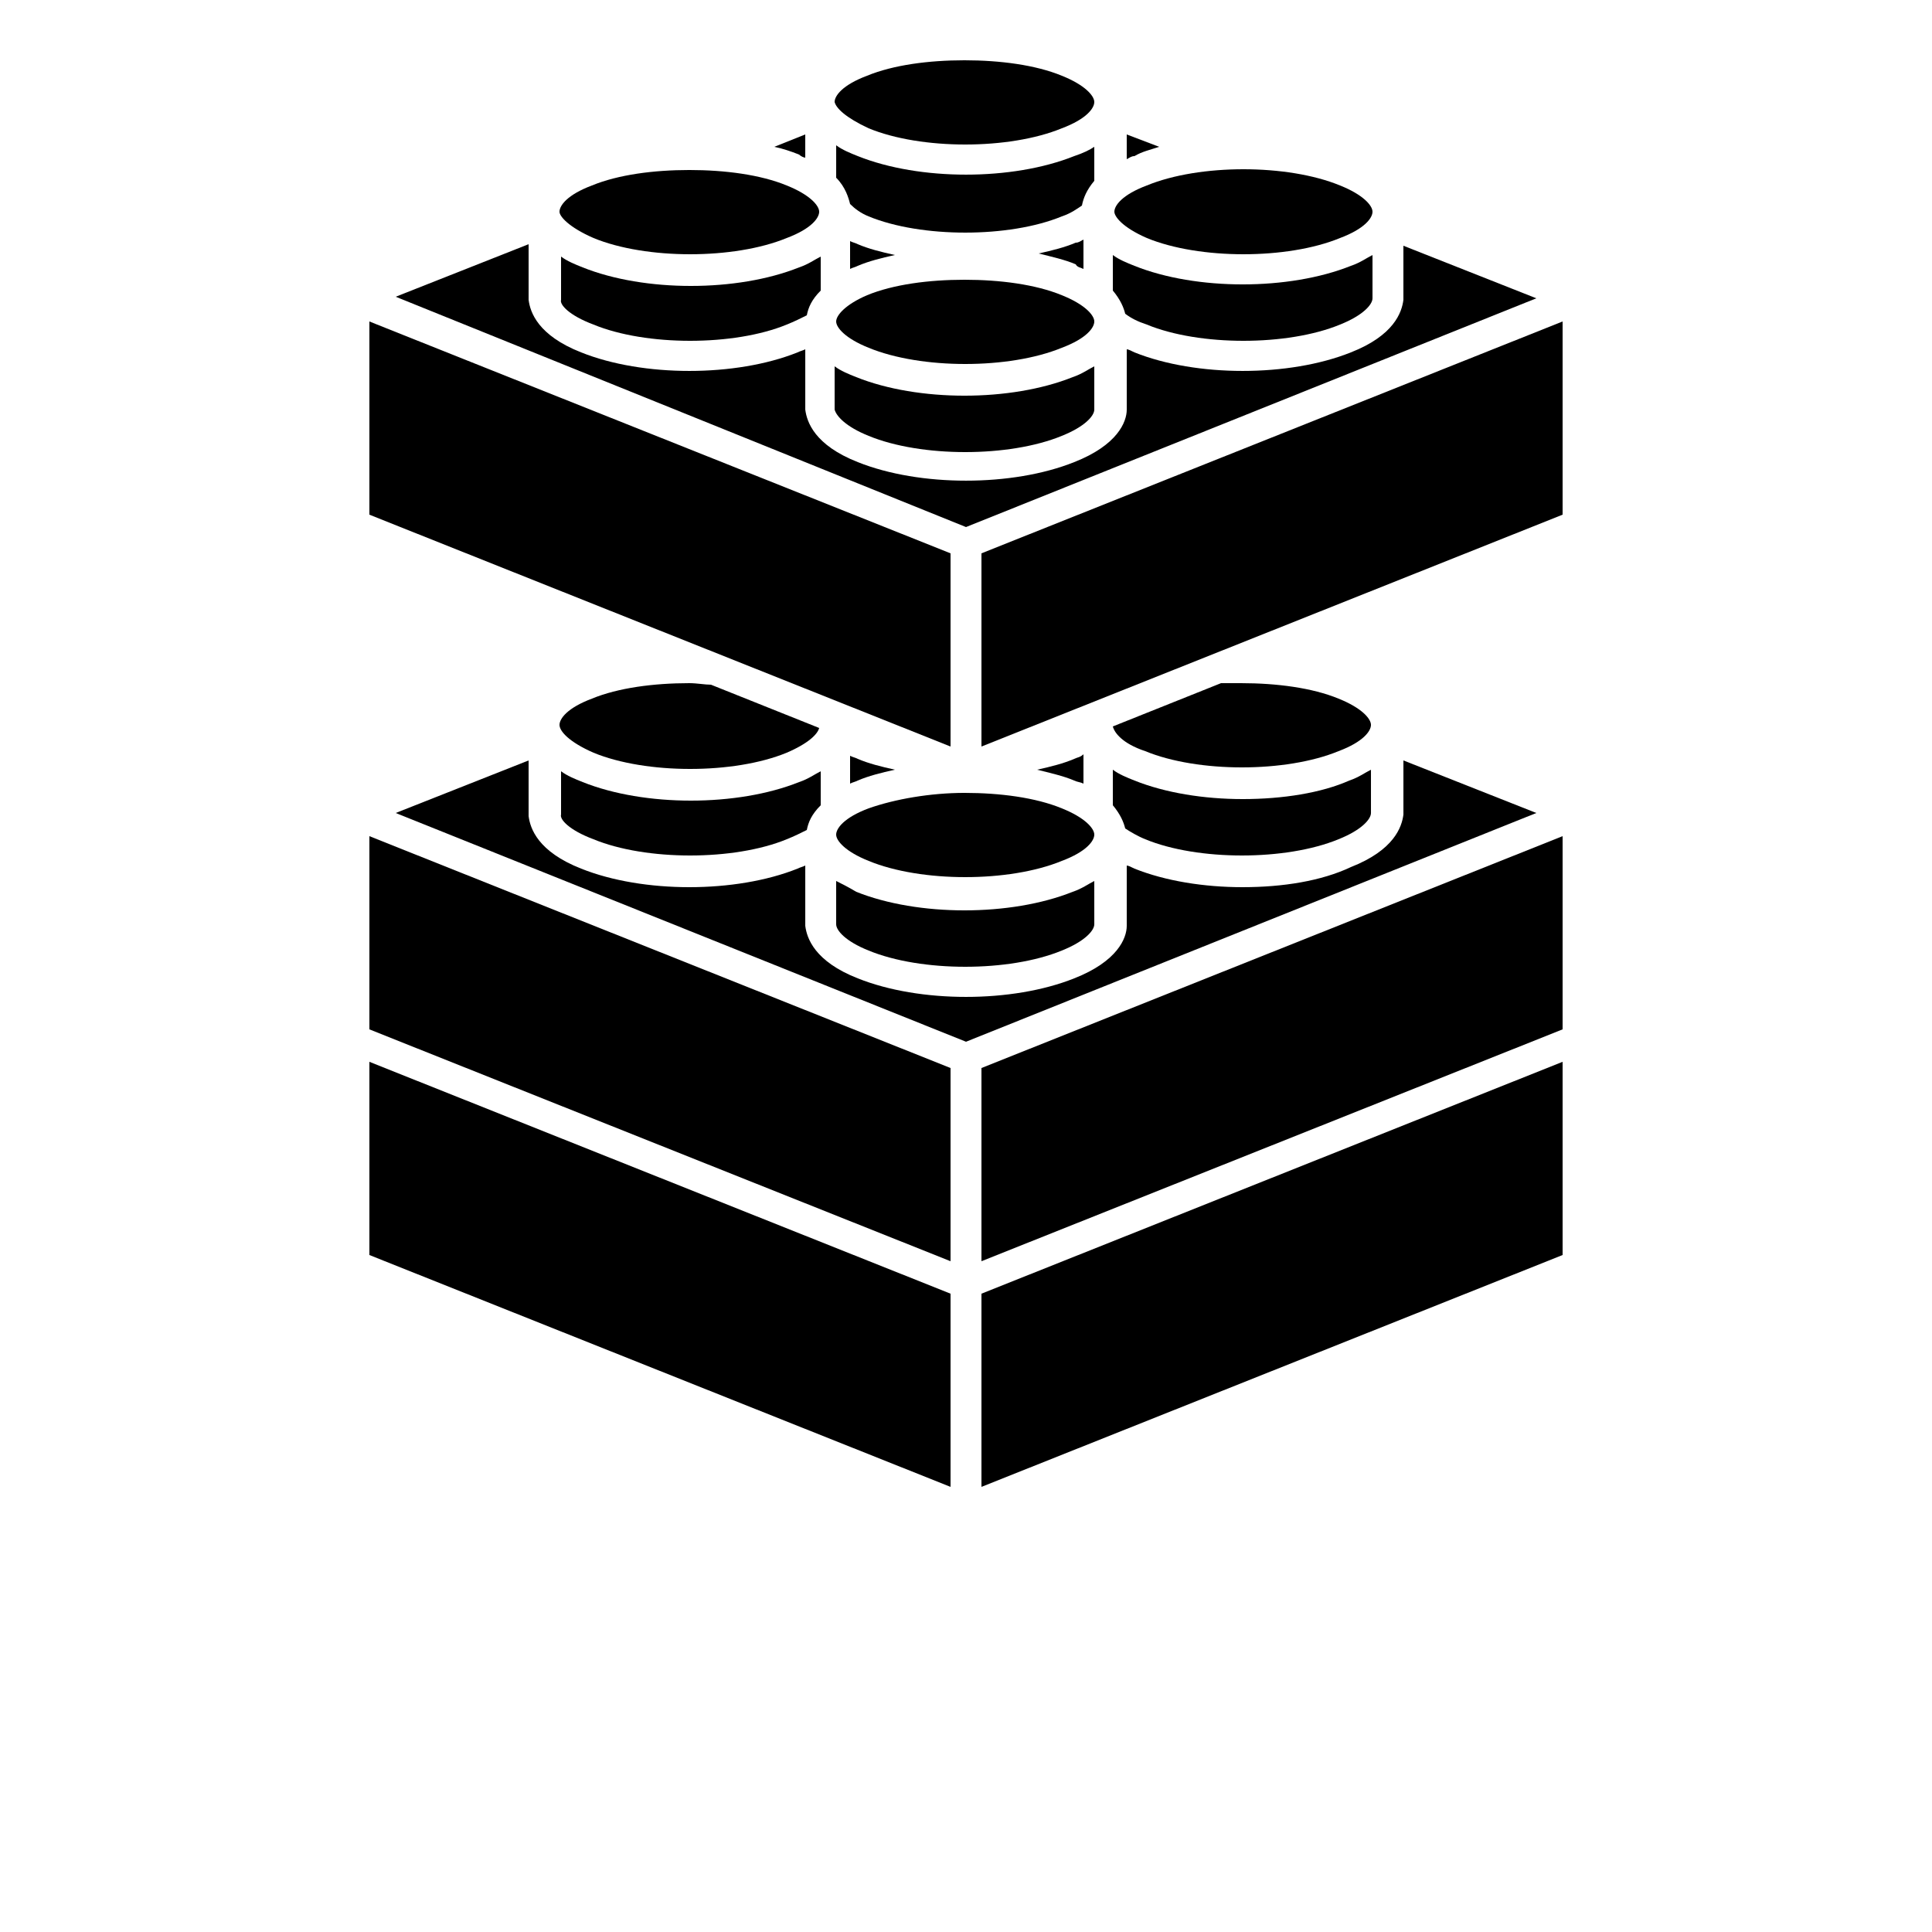
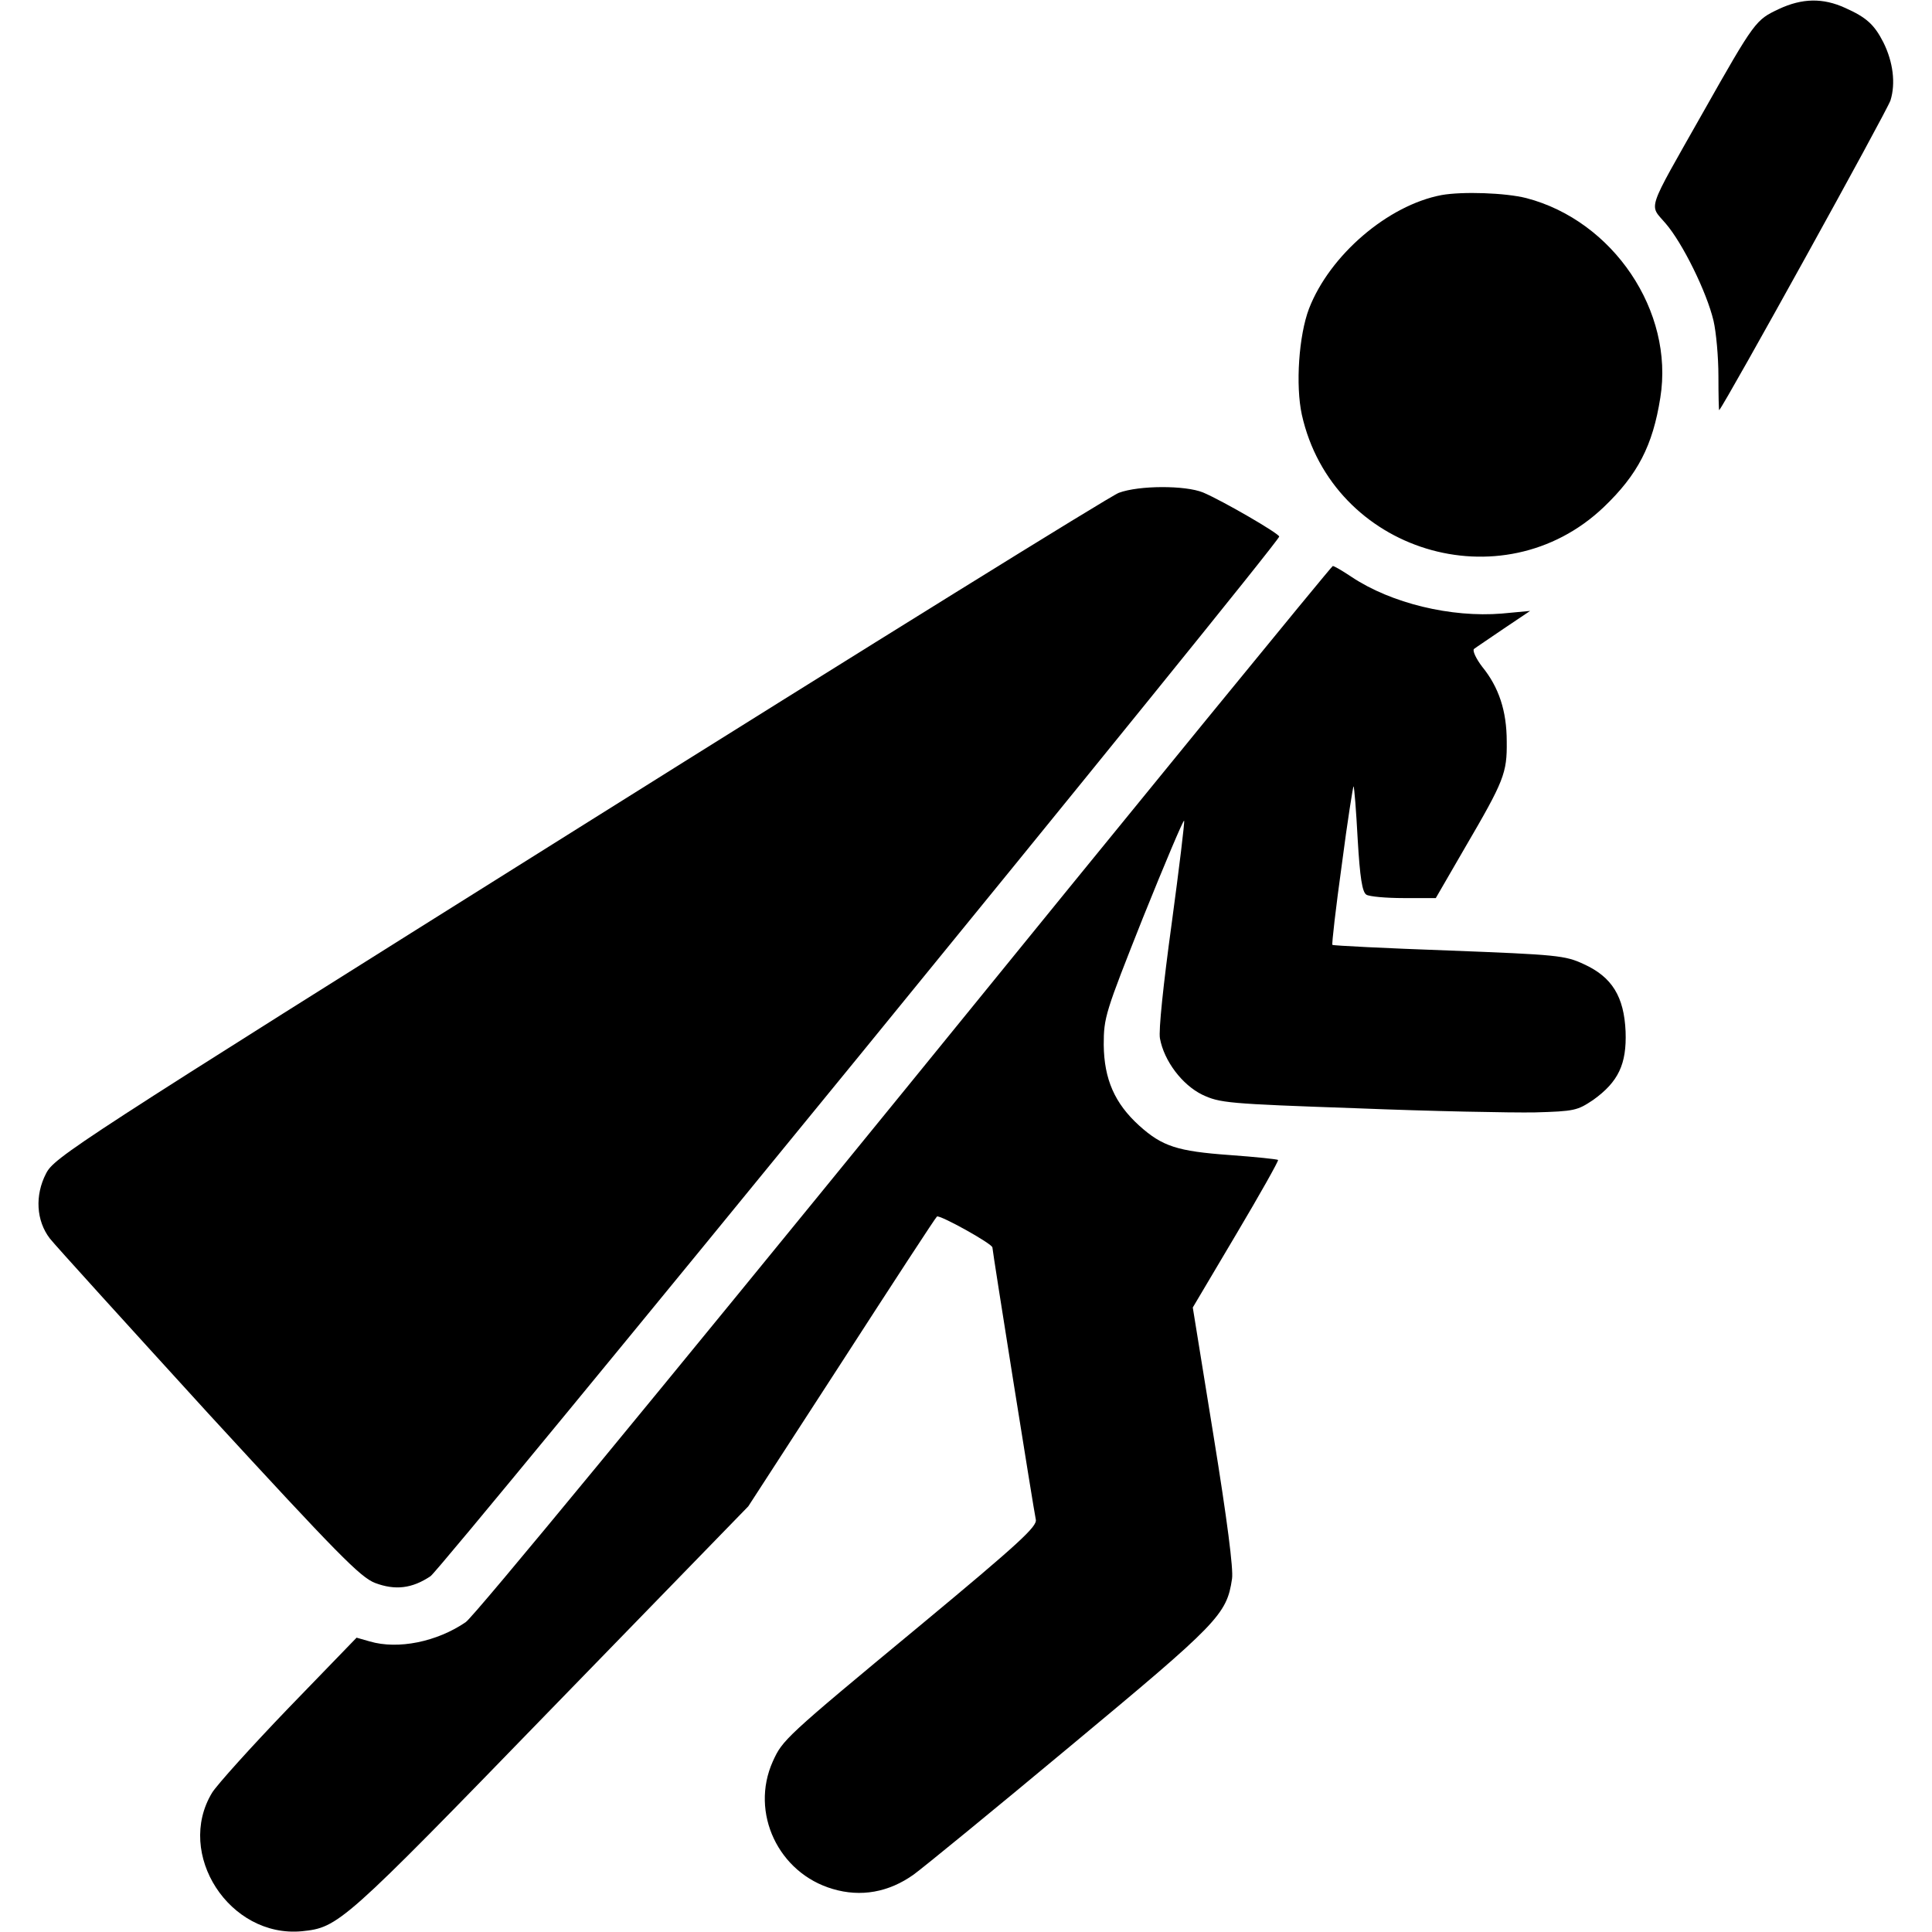
- <svg xmlns="http://www.w3.org/2000/svg" viewBox="0 0 700 700">
-   <defs>
-     <symbol id="a" overflow="visible">
-       <path d="M18.766-1.125c-.969.5-1.98.875-3.031 1.125-1.043.258-2.137.39-3.281.39-3.399 0-6.09-.945-8.079-2.843-1.992-1.906-2.984-4.485-2.984-7.735 0-3.257.992-5.835 2.984-7.734 1.989-1.906 4.68-2.86 8.079-2.86 1.144 0 2.238.133 3.28.391 1.052.25 2.063.625 3.032 1.125v4.219c-.98-.656-1.945-1.14-2.89-1.453a9.532 9.532 0 0 0-3-.469c-1.876 0-3.352.606-4.423 1.813-1.074 1.199-1.609 2.855-1.609 4.968 0 2.106.535 3.762 1.61 4.97C9.523-4.02 11-3.423 12.874-3.423c1.051 0 2.051-.148 3-.453.946-.312 1.91-.8 2.891-1.469z" />
-     </symbol>
-     <symbol id="b" overflow="visible">
-       <path d="M13.734-11.141a6.765 6.765 0 0 0-1.297-.438 5.346 5.346 0 0 0-1.265-.156c-1.262 0-2.231.406-2.907 1.219-.68.805-1.015 1.953-1.015 3.453V0H2.36v-15.312h4.89v2.515c.625-1 1.344-1.726 2.156-2.187.82-.469 1.8-.703 2.937-.703.164 0 .344.011.532.03.195.013.476.04.843.079z" />
-     </symbol>
-     <symbol id="c" overflow="visible">
-       <path d="M17.641-7.703v1.406H6.188c.125 1.148.54 2.008 1.25 2.578.707.574 1.703.86 2.984.86a11.52 11.52 0 0 0 3.157-.454 16.707 16.707 0 0 0 3.328-1.39v3.765a20.629 20.629 0 0 1-3.47.985A18.006 18.006 0 0 1 9.97.39C7.196.39 5.04-.313 3.5-1.72 1.97-3.125 1.203-5.098 1.203-7.64c0-2.5.754-4.46 2.266-5.89 1.508-1.438 3.582-2.157 6.219-2.157 2.406 0 4.332.731 5.781 2.188 1.445 1.45 2.172 3.383 2.172 5.797zM12.61-9.328c0-.926-.274-1.672-.813-2.234-.543-.57-1.25-.86-2.125-.86-.949 0-1.719.266-2.312.797s-.965 1.297-1.11 2.297z" />
-     </symbol>
-     <symbol id="d" overflow="visible">
-       <path d="M9.219-6.89c-1.024 0-1.793.171-2.313.515-.511.344-.765.855-.765 1.531 0 .625.207 1.117.625 1.469.414.344.988.516 1.718.516.926 0 1.704-.328 2.329-.985.632-.664.953-1.492.953-2.484v-.563zm7.469-1.844V0h-4.922v-2.266c-.657.93-1.399 1.606-2.22 2.032-.823.414-1.823.625-3 .625-1.585 0-2.87-.457-3.859-1.375-.992-.926-1.484-2.13-1.484-3.61 0-1.789.613-3.101 1.844-3.937 1.238-.844 3.18-1.266 5.828-1.266h2.89v-.39c0-.77-.308-1.333-.921-1.688-.617-.363-1.57-.547-2.86-.547-1.054 0-2.03.106-2.937.313-.899.21-1.73.523-2.5.937v-3.734c1.039-.25 2.086-.442 3.14-.578a25.68 25.68 0 0 1 3.188-.204c2.758 0 4.75.547 5.969 1.641 1.226 1.086 1.844 2.856 1.844 5.313z" />
-     </symbol>
-     <symbol id="e" overflow="visible">
-       <path d="M7.703-19.656v4.344h5.047v3.5H7.703v6.5c0 .71.14 1.187.422 1.437s.836.375 1.672.375h2.515V0H8.125C6.187 0 4.812-.398 4-1.203c-.805-.812-1.203-2.18-1.203-4.11v-6.5H.375v-3.5h2.422v-4.343z" />
-     </symbol>
-     <symbol id="f" overflow="visible">
-       <path d="M12.766-13.078v-8.203h4.922v21.28h-4.922v-2.218c-.668.906-1.406 1.57-2.219 1.985S8.79.39 7.72.39c-1.887 0-3.434-.75-4.64-2.25-1.211-1.5-1.813-3.426-1.813-5.782 0-2.363.602-4.297 1.812-5.797 1.207-1.5 2.754-2.25 4.641-2.25 1.063 0 2 .215 2.813.641.82.43 1.566 1.086 2.234 1.969zM9.547-3.156c1.04 0 1.836-.379 2.39-1.14.552-.77.829-1.883.829-3.344 0-1.457-.277-2.567-.828-3.329-.555-.77-1.352-1.156-2.39-1.156-1.044 0-1.84.387-2.391 1.156-.555.762-.829 1.872-.829 3.329 0 1.46.274 2.574.829 3.343.55.762 1.347 1.14 2.39 1.14z" />
-     </symbol>
-     <symbol id="g" overflow="visible">
-       <path d="M10.5-3.156c1.05 0 1.852-.38 2.406-1.14.551-.77.828-1.884.828-3.345 0-1.457-.277-2.566-.828-3.328-.554-.77-1.355-1.156-2.406-1.156-1.055 0-1.86.387-2.422 1.156-.555.774-.828 1.883-.828 3.328 0 1.45.273 2.559.828 3.329.563.773 1.367 1.156 2.422 1.156zm-3.25-9.922c.676-.883 1.422-1.54 2.234-1.969.82-.426 1.766-.64 2.829-.64 1.894 0 3.445.75 4.656 2.25 1.207 1.5 1.812 3.433 1.812 5.796 0 2.356-.605 4.282-1.812 5.782C15.758-.36 14.207.39 12.312.39 11.25.39 10.305.18 9.484-.234 8.672-.66 7.926-1.32 7.25-2.22V0H2.36v-21.281h4.89z" />
-     </symbol>
-     <symbol id="h" overflow="visible">
-       <path d="M.344-15.312h4.89L9.36-4.921l3.5-10.391h4.89L11.313 1.454c-.648 1.695-1.402 2.883-2.265 3.562-.867.688-2 1.032-3.406 1.032H2.797v-3.22h1.531c.832 0 1.438-.136 1.813-.405.382-.262.68-.73.89-1.407l.14-.421z" />
-     </symbol>
-     <symbol id="i" overflow="visible">
-       <path d="M16.547-12.766c.613-.945 1.348-1.672 2.203-2.172.852-.5 1.79-.75 2.813-.75 1.757 0 3.097.547 4.015 1.64.926 1.087 1.39 2.657 1.39 4.72V0h-4.921v-8.345c.008-.132.016-.32.016-.562 0-1.082-.165-1.863-.485-2.343-.312-.489-.824-.735-1.531-.735-.93 0-1.648.387-2.156 1.156-.512.762-.774 1.868-.782 3.313v7.515h-4.921v-7.984c0-1.695-.149-2.785-.438-3.266-.293-.488-.812-.734-1.562-.734-.938 0-1.665.387-2.172 1.156-.512.762-.766 1.86-.766 3.297V0H2.328v-15.312H7.25v2.235c.602-.864 1.29-1.516 2.063-1.953a5.186 5.186 0 0 1 2.578-.657c1.062 0 2 .258 2.812.766.813.512 1.426 1.23 1.844 2.156z" />
-     </symbol>
-     <symbol id="j" overflow="visible">
-       <path d="M2.36-15.312h4.89V0H2.36zm0-5.969h4.89v4H2.36z" />
-     </symbol>
-     <symbol id="k" overflow="visible">
-       <path d="M2.36-21.281h4.89v11.594l5.625-5.625h5.688l-7.47 7.031L19.157 0H13.22l-5.97-6.39V0H2.36z" />
-     </symbol>
-     <symbol id="l" overflow="visible">
-       <path d="M14.719-14.828v3.984a7.612 7.612 0 0 0-2-1.015 6.629 6.629 0 0 0-2.078-.328c-1.367 0-2.434.402-3.203 1.203-.762.793-1.14 1.906-1.14 3.344 0 1.43.378 2.543 1.14 3.343.77.793 1.836 1.188 3.203 1.188.758 0 1.484-.11 2.172-.328a6.412 6.412 0 0 0 1.906-1.016v4c-.762.281-1.54.488-2.328.625a13.04 13.04 0 0 1-2.375.219C7.254.39 5.094-.316 3.53-1.734 1.977-3.148 1.203-5.117 1.203-7.64c0-2.531.774-4.504 2.328-5.922 1.563-1.414 3.723-2.125 6.485-2.125.8 0 1.594.074 2.375.219.781.136 1.555.351 2.328.64z" />
-     </symbol>
-     <symbol id="m" overflow="visible">
-       <path d="M9.64-12.188c-1.085 0-1.914.39-2.484 1.172-.574.781-.86 1.906-.86 3.375s.286 2.594.86 3.375c.57.773 1.399 1.156 2.485 1.156 1.062 0 1.875-.383 2.437-1.156.57-.781.86-1.906.86-3.375s-.29-2.594-.86-3.375c-.562-.781-1.375-1.172-2.437-1.172zm0-3.5c2.633 0 4.692.715 6.172 2.14 1.477 1.419 2.22 3.387 2.22 5.907 0 2.512-.743 4.48-2.22 5.906C14.333-.317 12.274.39 9.642.39c-2.649 0-4.715-.707-6.203-2.125-1.493-1.426-2.235-3.394-2.235-5.906 0-2.52.742-4.488 2.235-5.906 1.488-1.426 3.554-2.141 6.203-2.141z" />
-     </symbol>
-     <symbol id="n" overflow="visible">
-       <path d="M17.75-9.328V0h-4.922v-7.14c0-1.32-.031-2.235-.094-2.735s-.168-.867-.312-1.11a1.994 1.994 0 0 0-.781-.734 2.295 2.295 0 0 0-1.11-.265c-1.023 0-1.824.398-2.406 1.187-.586.781-.875 1.871-.875 3.266v7.53H2.36v-15.311h4.89v2.234c.738-.883 1.52-1.539 2.344-1.969.832-.425 1.75-.64 2.75-.64 1.77 0 3.113.547 4.031 1.64.914 1.086 1.375 2.657 1.375 4.72z" />
-     </symbol>
-     <symbol id="o" overflow="visible">
-       <path d="M12.422-21.281v3.219H9.719c-.688 0-1.172.125-1.453.375-.274.25-.406.687-.406 1.312v1.063h4.187v3.5H7.86V0H2.969v-11.812H.531v-3.5H2.97v-1.063c0-1.664.46-2.898 1.39-3.703.926-.8 2.368-1.203 4.329-1.203z" />
-     </symbol>
-     <symbol id="p" overflow="visible">
-       <path d="M17.75-9.328V0h-4.922v-7.11c0-1.343-.031-2.265-.094-2.765s-.168-.867-.312-1.11a1.994 1.994 0 0 0-.781-.734 2.295 2.295 0 0 0-1.11-.265c-1.023 0-1.824.398-2.406 1.187-.586.781-.875 1.871-.875 3.266v7.53H2.36v-21.28h4.89v8.203c.738-.883 1.52-1.54 2.344-1.969.832-.426 1.75-.64 2.75-.64 1.77 0 3.113.546 4.031 1.64.914 1.086 1.375 2.656 1.375 4.719z" />
-     </symbol>
-     <symbol id="q" overflow="visible">
-       <path d="M2.578-20.406h5.875l7.422 14v-14h4.984V0h-5.875L7.563-14V0H2.578z" />
-     </symbol>
-     <symbol id="r" overflow="visible">
-       <path d="M2.188-5.969v-9.344h4.921v1.532c0 .836-.007 1.875-.015 3.125-.012 1.25-.016 2.086-.016 2.5 0 1.242.031 2.132.094 2.672.07.542.18.933.328 1.171.207.325.473.575.797.75.32.168.691.25 1.11.25 1.019 0 1.82-.39 2.406-1.171.582-.782.875-1.868.875-3.266v-7.563h4.89V0h-4.89v-2.218c-.743.898-1.524 1.558-2.344 1.984C9.519.179 8.609.39 7.609.39c-1.761 0-3.105-.54-4.03-1.625-.93-1.082-1.391-2.66-1.391-4.734z" />
-     </symbol>
-     <symbol id="s" overflow="visible">
-       <path d="M2.578-20.406h8.735c2.593 0 4.581.578 5.968 1.734 1.395 1.149 2.094 2.79 2.094 4.922 0 2.137-.7 3.782-2.094 4.938-1.386 1.156-3.375 1.734-5.968 1.734H7.828V0h-5.25zm5.25 3.813v5.703h2.922c1.02 0 1.805-.25 2.36-.75.562-.5.843-1.203.843-2.11 0-.914-.281-1.617-.844-2.11-.554-.487-1.34-.734-2.359-.734z" />
-     </symbol>
-     <symbol id="t" overflow="visible">
-       <path d="M2.36-15.312h4.89V-.281c0 2.05-.496 3.617-1.484 4.703-.98 1.082-2.407 1.625-4.282 1.625H-.937V2.828h.859c.926 0 1.562-.21 1.906-.625.352-.418.531-1.246.531-2.484zm0-5.969h4.89v4H2.36z" />
-     </symbol>
-   </defs>
-   <path d="m133.84 454.72 210.56 84v-70l-210.56-84zM355.6 538.72l210.56-84v-70l-210.56 84zM133.84 372.96l210.56 84v-70l-210.56-84zM355.6 456.96l210.56-84v-70l-210.56 84zM392.56 283.92v-10.641c-1.117 1.117-2.238 1.117-3.36 1.68-3.921 1.68-8.398 2.8-13.44 3.922 4.48 1.12 9.52 2.238 13.44 3.922 1.122.554 2.243.554 3.36 1.117zM310.8 274.96c-1.121-.559-1.68-.559-2.8-1.121v10.078c1.12-.559 1.679-.559 2.8-1.121 3.922-1.68 8.398-2.801 13.441-3.922-5.043-1.113-9.523-2.235-13.441-3.914z" />
-   <path d="M450.24 321.44c-14 0-28-2.238-39.199-6.719-1.121-.558-2.238-1.12-2.8-1.12V335.44c0 4.48-3.36 12.879-19.04 19.039-11.199 4.48-25.199 6.718-39.199 6.718s-28-2.238-39.199-6.718c-15.68-6.16-18.48-14.56-19.039-19.04v-21.838c-1.12.558-1.68.558-2.8 1.12-11.2 4.48-25.2 6.719-39.2 6.719s-28-2.238-39.199-6.719c-15.68-6.16-18.48-14.559-19.039-19.039v-20.16l-48.16 19.039 206.64 82.879 206.64-82.88-48.16-19.038v19.597c-.558 4.48-3.359 12.88-19.039 19.04-10.64 5.038-24.64 7.28-39.203 7.28z" />
-   <path d="M215.04 304.08c19.039 7.84 50.961 7.84 70 0 2.8-1.121 5.04-2.238 7.281-3.36.559-2.8 1.68-5.601 5.04-8.96v-12.32c-2.239 1.12-4.481 2.8-7.84 3.922-11.2 4.48-25.2 6.718-39.2 6.718s-28-2.238-39.199-6.718c-2.8-1.122-5.601-2.239-7.84-3.922v15.68c-.562 1.683 2.798 5.6 11.759 8.96z" />
-   <path d="M215.04 272.72c19.039 7.84 50.961 7.84 70 0 7.84-3.36 11.199-6.719 11.762-8.96l-39.199-15.68c-2.238 0-5.04-.56-7.84-.56-12.879 0-25.762 1.68-35.28 5.602-8.962 3.36-11.763 7.281-11.763 9.52s3.36 6.16 12.32 10.078zM450.24 289.52c-14 0-28-2.238-39.199-6.719-2.8-1.12-5.602-2.238-7.84-3.922v12.88c2.801 3.359 3.922 6.16 4.48 8.398 1.68 1.12 4.481 2.8 7.282 3.922 19.039 7.84 50.96 7.84 70 0 8.398-3.36 11.762-7.282 11.762-9.52V278.88c-2.238 1.12-4.48 2.8-7.84 3.921-10.082 4.48-24.082 6.72-38.645 6.72z" />
-   <path d="m442.4 247.52-39.199 15.68c.559 2.238 3.36 6.16 11.762 8.96 19.039 7.84 50.961 7.84 70 0 8.96-3.359 11.762-7.28 11.762-9.519s-3.36-6.16-11.762-9.52c-9.52-3.921-22.398-5.6-35.281-5.6h-7.281zM302.96 319.2v15.68c0 2.238 3.36 6.16 11.762 9.52 19.039 7.839 50.961 7.839 70 0 8.398-3.36 11.762-7.282 11.762-9.52v-.559l-.004-15.121c-2.238 1.121-4.48 2.8-7.84 3.922-11.199 4.48-25.199 6.719-39.199 6.719s-28-2.239-39.199-6.72c-2.8-1.679-5.043-2.8-7.28-3.921z" />
-   <path d="M314.72 292.88c-8.96 3.36-11.762 7.281-11.762 9.52 0 2.238 3.36 6.16 11.762 9.519 19.039 7.84 50.961 7.84 70 0 8.96-3.36 11.762-7.281 11.762-9.52 0-2.238-3.36-6.16-11.762-9.519-9.52-3.922-22.398-5.602-35.281-5.602-12.316.004-25.199 2.243-34.719 5.602zM355.6 270.48l210.56-84v-70l-210.56 84zM344.4 200.48l-210.56-84v70l210.56 84zM556.64 108.08l-48.16-19.039V108.639c-.559 4.48-3.36 12.879-19.039 19.039-11.199 4.48-25.199 6.718-39.199 6.718s-28-2.238-39.199-6.718c-1.121-.559-2.238-1.122-2.8-1.122V148.397c0 4.48-3.36 12.878-19.04 19.038-11.199 4.48-25.199 6.719-39.199 6.719s-28-2.238-39.199-6.719c-15.68-6.16-18.48-14.559-19.039-19.039V126.557c-1.12.558-1.68.558-2.8 1.12-11.2 4.481-25.2 6.72-39.2 6.72s-28-2.239-39.199-6.72c-15.68-6.16-18.48-14.558-19.039-19.038V88.478l-48.16 19.039 206.63 83.445z" />
-   <path d="M392.56 97.441V86.8c-1.121.559-1.68 1.121-2.8 1.121-3.923 1.68-8.4 2.8-13.442 3.922 4.48 1.121 9.52 2.238 13.441 3.922.563 1.113 1.684 1.113 2.801 1.676zM310.8 88.48c-1.121-.559-1.68-.559-2.8-1.121v10.078c1.12-.559 1.679-.559 2.8-1.121 3.922-1.68 8.398-2.801 13.441-3.922-5.043-1.113-9.523-2.234-13.441-3.914zM291.76 57.121v-8.402l-11.199 4.48c2.8.559 6.16 1.68 8.96 2.801.556.559 1.677 1.121 2.24 1.121zM420 53.199l-11.762-4.48v8.96c1.121-.558 1.68-1.12 2.8-1.12 2.802-1.68 5.602-2.239 8.962-3.36zM314.72 78.398c19.039 7.84 50.961 7.84 70 0 3.36-1.121 5.602-2.8 7.281-3.922.559-2.8 1.68-5.601 4.48-8.96V53.198c-1.679 1.121-3.921 2.242-7.28 3.36-11.2 4.48-25.2 6.718-39.2 6.718s-28-2.238-39.198-6.718c-2.801-1.121-5.602-2.239-7.84-3.922v11.762c3.36 3.36 4.48 7.28 5.039 9.52 1.68 1.683 3.922 3.363 6.719 4.48z" />
-   <path d="M314.72 46.48c19.039 7.84 50.961 7.84 70 0 8.96-3.36 11.762-7.281 11.762-9.52 0-2.238-3.36-6.16-11.762-9.519-9.52-3.922-22.398-5.602-35.281-5.602-12.879 0-25.762 1.68-35.281 5.602-8.96 3.36-11.762 7.281-11.762 9.52.566 2.238 3.926 5.597 12.324 9.519zM215.04 117.6c19.039 7.84 50.961 7.84 70 0 2.8-1.121 5.04-2.238 7.281-3.36.559-2.8 1.68-5.601 5.04-8.96V92.96c-2.239 1.12-4.481 2.8-7.84 3.922-11.2 4.48-25.2 6.718-39.2 6.718s-28-2.238-39.199-6.718c-2.8-1.122-5.601-2.239-7.84-3.922v15.68c-.562 1.679 2.798 5.597 11.759 8.96z" />
-   <path d="M215.04 86.238c19.039 7.84 50.961 7.84 70 0 8.96-3.36 11.762-7.281 11.762-9.52s-3.36-6.16-11.762-9.519c-9.52-3.922-22.398-5.602-35.281-5.602-12.879 0-25.762 1.68-35.281 5.602-8.96 3.36-11.762 7.281-11.762 9.52.004 1.68 3.363 5.601 12.324 9.519zM415.52 117.6c19.039 7.84 50.961 7.84 70 0 8.398-3.36 11.762-7.281 11.762-9.52V92.401c-2.238 1.121-4.48 2.8-7.84 3.922-11.199 4.48-25.199 6.719-39.199 6.719s-28-2.239-39.199-6.72c-2.8-1.12-5.601-2.237-7.84-3.921v12.879c2.801 3.36 3.922 6.16 4.48 8.398 2.24 1.68 4.477 2.801 7.837 3.922z" />
-   <path d="M415.52 86.238c19.039 7.84 50.961 7.84 70 0 8.96-3.36 11.762-7.281 11.762-9.52s-3.36-6.16-11.762-9.519c-19.039-7.84-50.961-7.84-70 0-8.96 3.36-11.762 7.281-11.762 9.52.004 1.68 2.8 5.601 11.762 9.519zM314.72 157.92c19.039 7.84 50.961 7.84 70 0 8.398-3.36 11.762-7.281 11.762-9.52v-15.679c-2.238 1.121-4.48 2.8-7.84 3.922-11.199 4.48-25.199 6.719-39.199 6.719s-28-2.239-39.199-6.72c-2.8-1.12-5.601-2.237-7.84-3.921v15.68c.559 2.238 3.918 6.156 12.316 9.519z" />
-   <path d="M302.96 116.48c0 2.238 3.36 6.16 11.762 9.52 19.039 7.84 50.961 7.84 70 0 8.96-3.36 11.762-7.282 11.762-9.52s-3.36-6.16-11.762-9.52c-9.52-3.921-22.398-5.601-35.281-5.601-12.879 0-25.762 1.68-35.281 5.602-7.84 3.359-11.199 7.277-11.199 9.519z" />
+ <svg xmlns="http://www.w3.org/2000/svg" version="1.0" viewBox="0 0 512 512">
+   <path d="M471.4 2.4c-6.1 2.9-6.3 3-20.2 27.6-15.1 26.7-14.2 24-9.8 29.2 4.5 5.2 10.9 18.2 12.7 25.8.7 3 1.3 9.6 1.3 14.7 0 5 .1 9.1.2 9 1.7-1.9 44.5-79.3 45.4-82.1 1.4-4.5.7-10.2-1.9-15.4-2.4-4.7-4.5-6.6-10.1-9.1-5.9-2.7-11.4-2.6-17.6.3zM382 51.7c-14.2 2.7-29.6 15.9-35.1 30.1-2.7 7.1-3.6 20.3-1.9 28.1 8.1 36.3 53.1 50.1 80 24.5 9-8.6 13-16.3 15-29 3.7-22.9-12.5-46.9-35.5-52.9-5.5-1.4-16.9-1.8-22.5-.8zm-85.5 78.9c-2.2.8-66.5 40.7-143 88.7C19.1 303.6 14.4 306.7 12.2 311c-3 5.8-2.6 12.5 1 17.2 1.4 1.8 20.4 22.7 42.1 46.5 34.2 37.2 40.2 43.3 44.1 44.8 5.3 2 9.8 1.5 14.7-1.8 3-2 224.9-273.8 224.9-275.5 0-.8-15-9.5-20.2-11.7-4.7-1.9-16.9-1.9-22.3.1z" />
+   <path d="M239.8 288.8c-63.6 78.1-114.3 139.8-116.4 141.1-7.6 5.2-17.9 7.3-25.4 5.1l-3.5-1-18 18.6c-9.9 10.3-19 20.4-20.3 22.5-9.8 16.2 4.6 38.5 23.8 36.7 9.7-1 10.7-1.8 65.9-58.7l52.4-53.9 24.7-38.1c13.5-20.9 24.9-38.4 25.3-38.7.6-.6 14.7 7.2 14.7 8.2 0 .9 11 69.9 11.5 72.1.4 1.8-4.2 6.1-30.7 28.1-36 29.8-36.4 30.3-39 36-6.1 13.6 1.5 29.6 15.9 33.8 7.4 2.2 14.8.9 21.4-3.8 2.5-1.8 21.2-17.1 41.6-34.1 39.2-32.6 41.4-34.8 42.8-44.3.4-2.5-1.3-15.7-4.9-37.9l-5.5-34 11.5-19.4c6.3-10.6 11.3-19.5 11.1-19.7-.2-.2-5.9-.8-12.8-1.3-13.9-1-17.9-2.3-24-7.8-6.5-5.9-9.3-12.3-9.4-21.4 0-7.3.4-8.5 10.4-33.7 5.8-14.4 10.7-26 10.9-25.7.2.2-1.3 12.5-3.3 27.3-2.2 16-3.5 28.4-3.1 30.4 1.1 6 5.9 12.3 11.2 14.9 4.7 2.2 6.5 2.4 40.9 3.6 19.8.8 41 1.2 47.2 1.1 10.6-.3 11.3-.5 15.5-3.3 6.7-4.8 8.9-9.5 8.6-18.1-.4-9.3-3.6-14.5-11.1-17.9-4.9-2.3-7.1-2.5-35.7-3.6-16.8-.6-30.7-1.3-30.9-1.5-.2-.2.9-9.8 2.5-21.3 1.5-11.6 3-20.9 3.1-20.7.2.1.7 6.5 1.1 14 .6 10.2 1.2 14 2.3 14.7.8.5 5.2.9 9.9.9h8.5l7.7-13.3c10.4-17.8 11.2-19.8 11.1-28.2 0-8.1-2.1-14.4-6.5-19.8-1.6-2.1-2.6-4.2-2.2-4.7.5-.4 4.1-2.8 7.9-5.4l7-4.7-7.5.7c-13.4 1.1-29.3-2.7-39.8-9.7-2.4-1.6-4.6-2.9-5-2.9-.4.1-51.4 62.5-113.4 138.8z" />
</svg>
